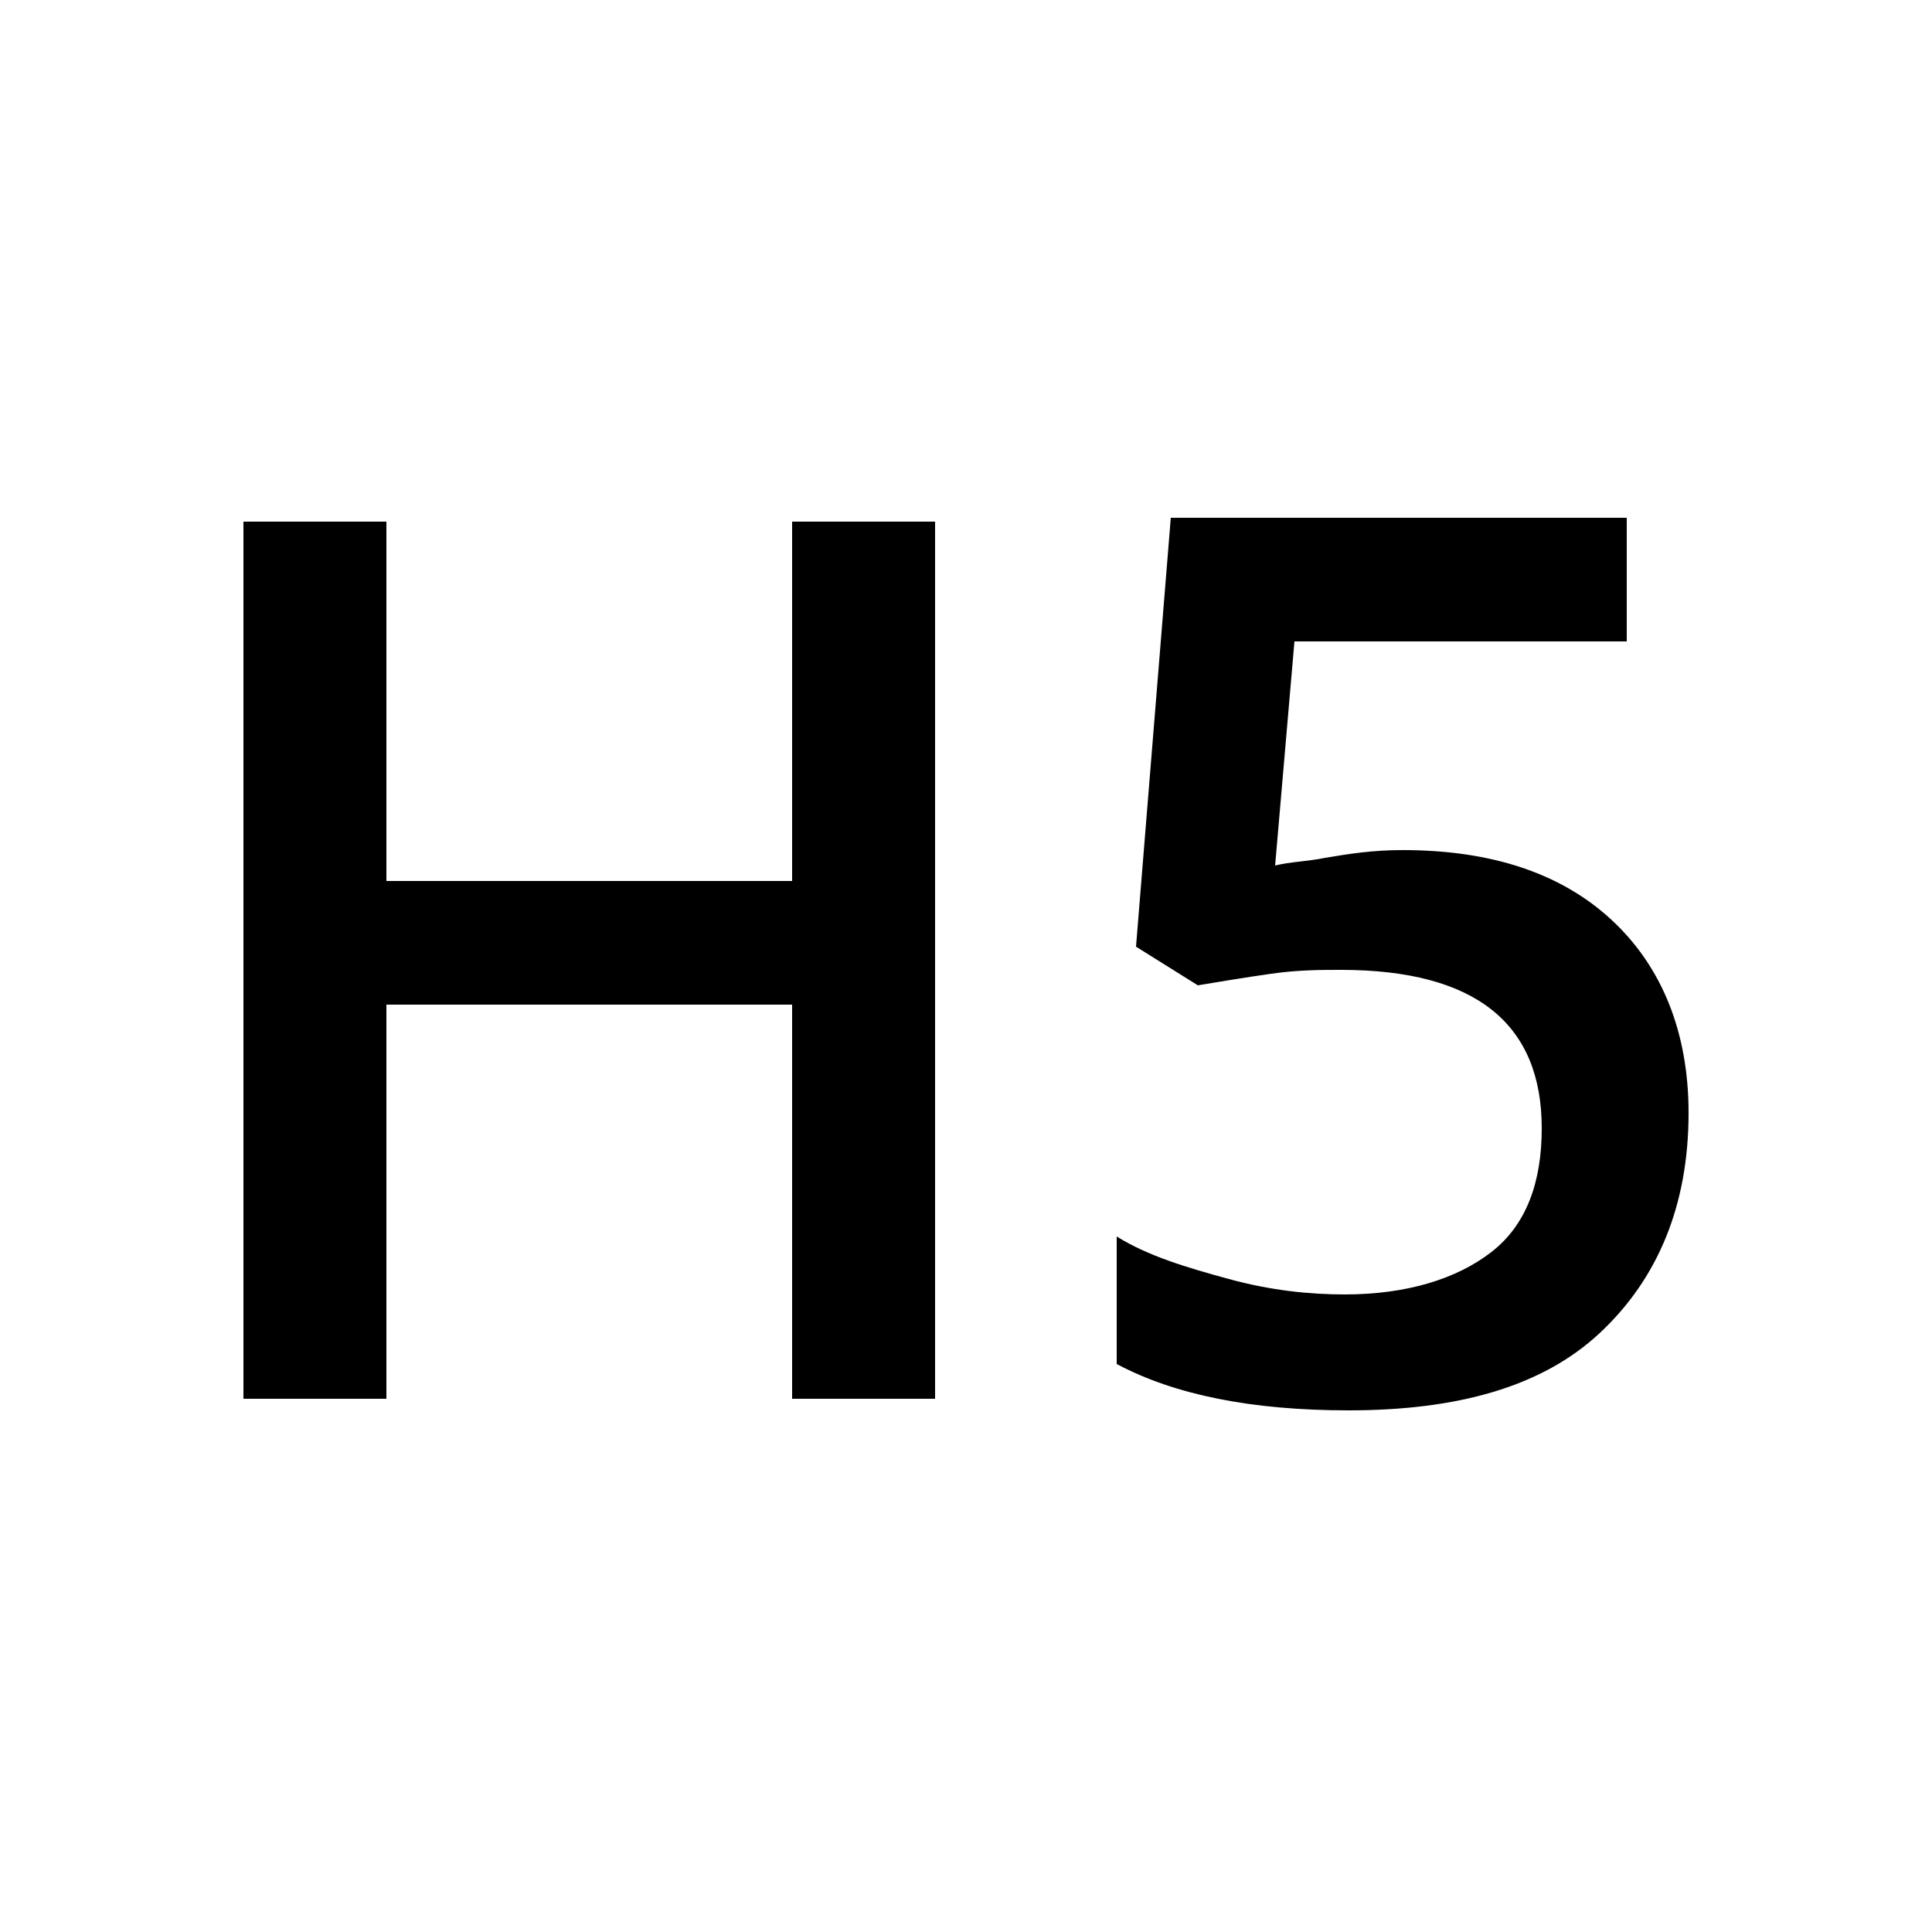
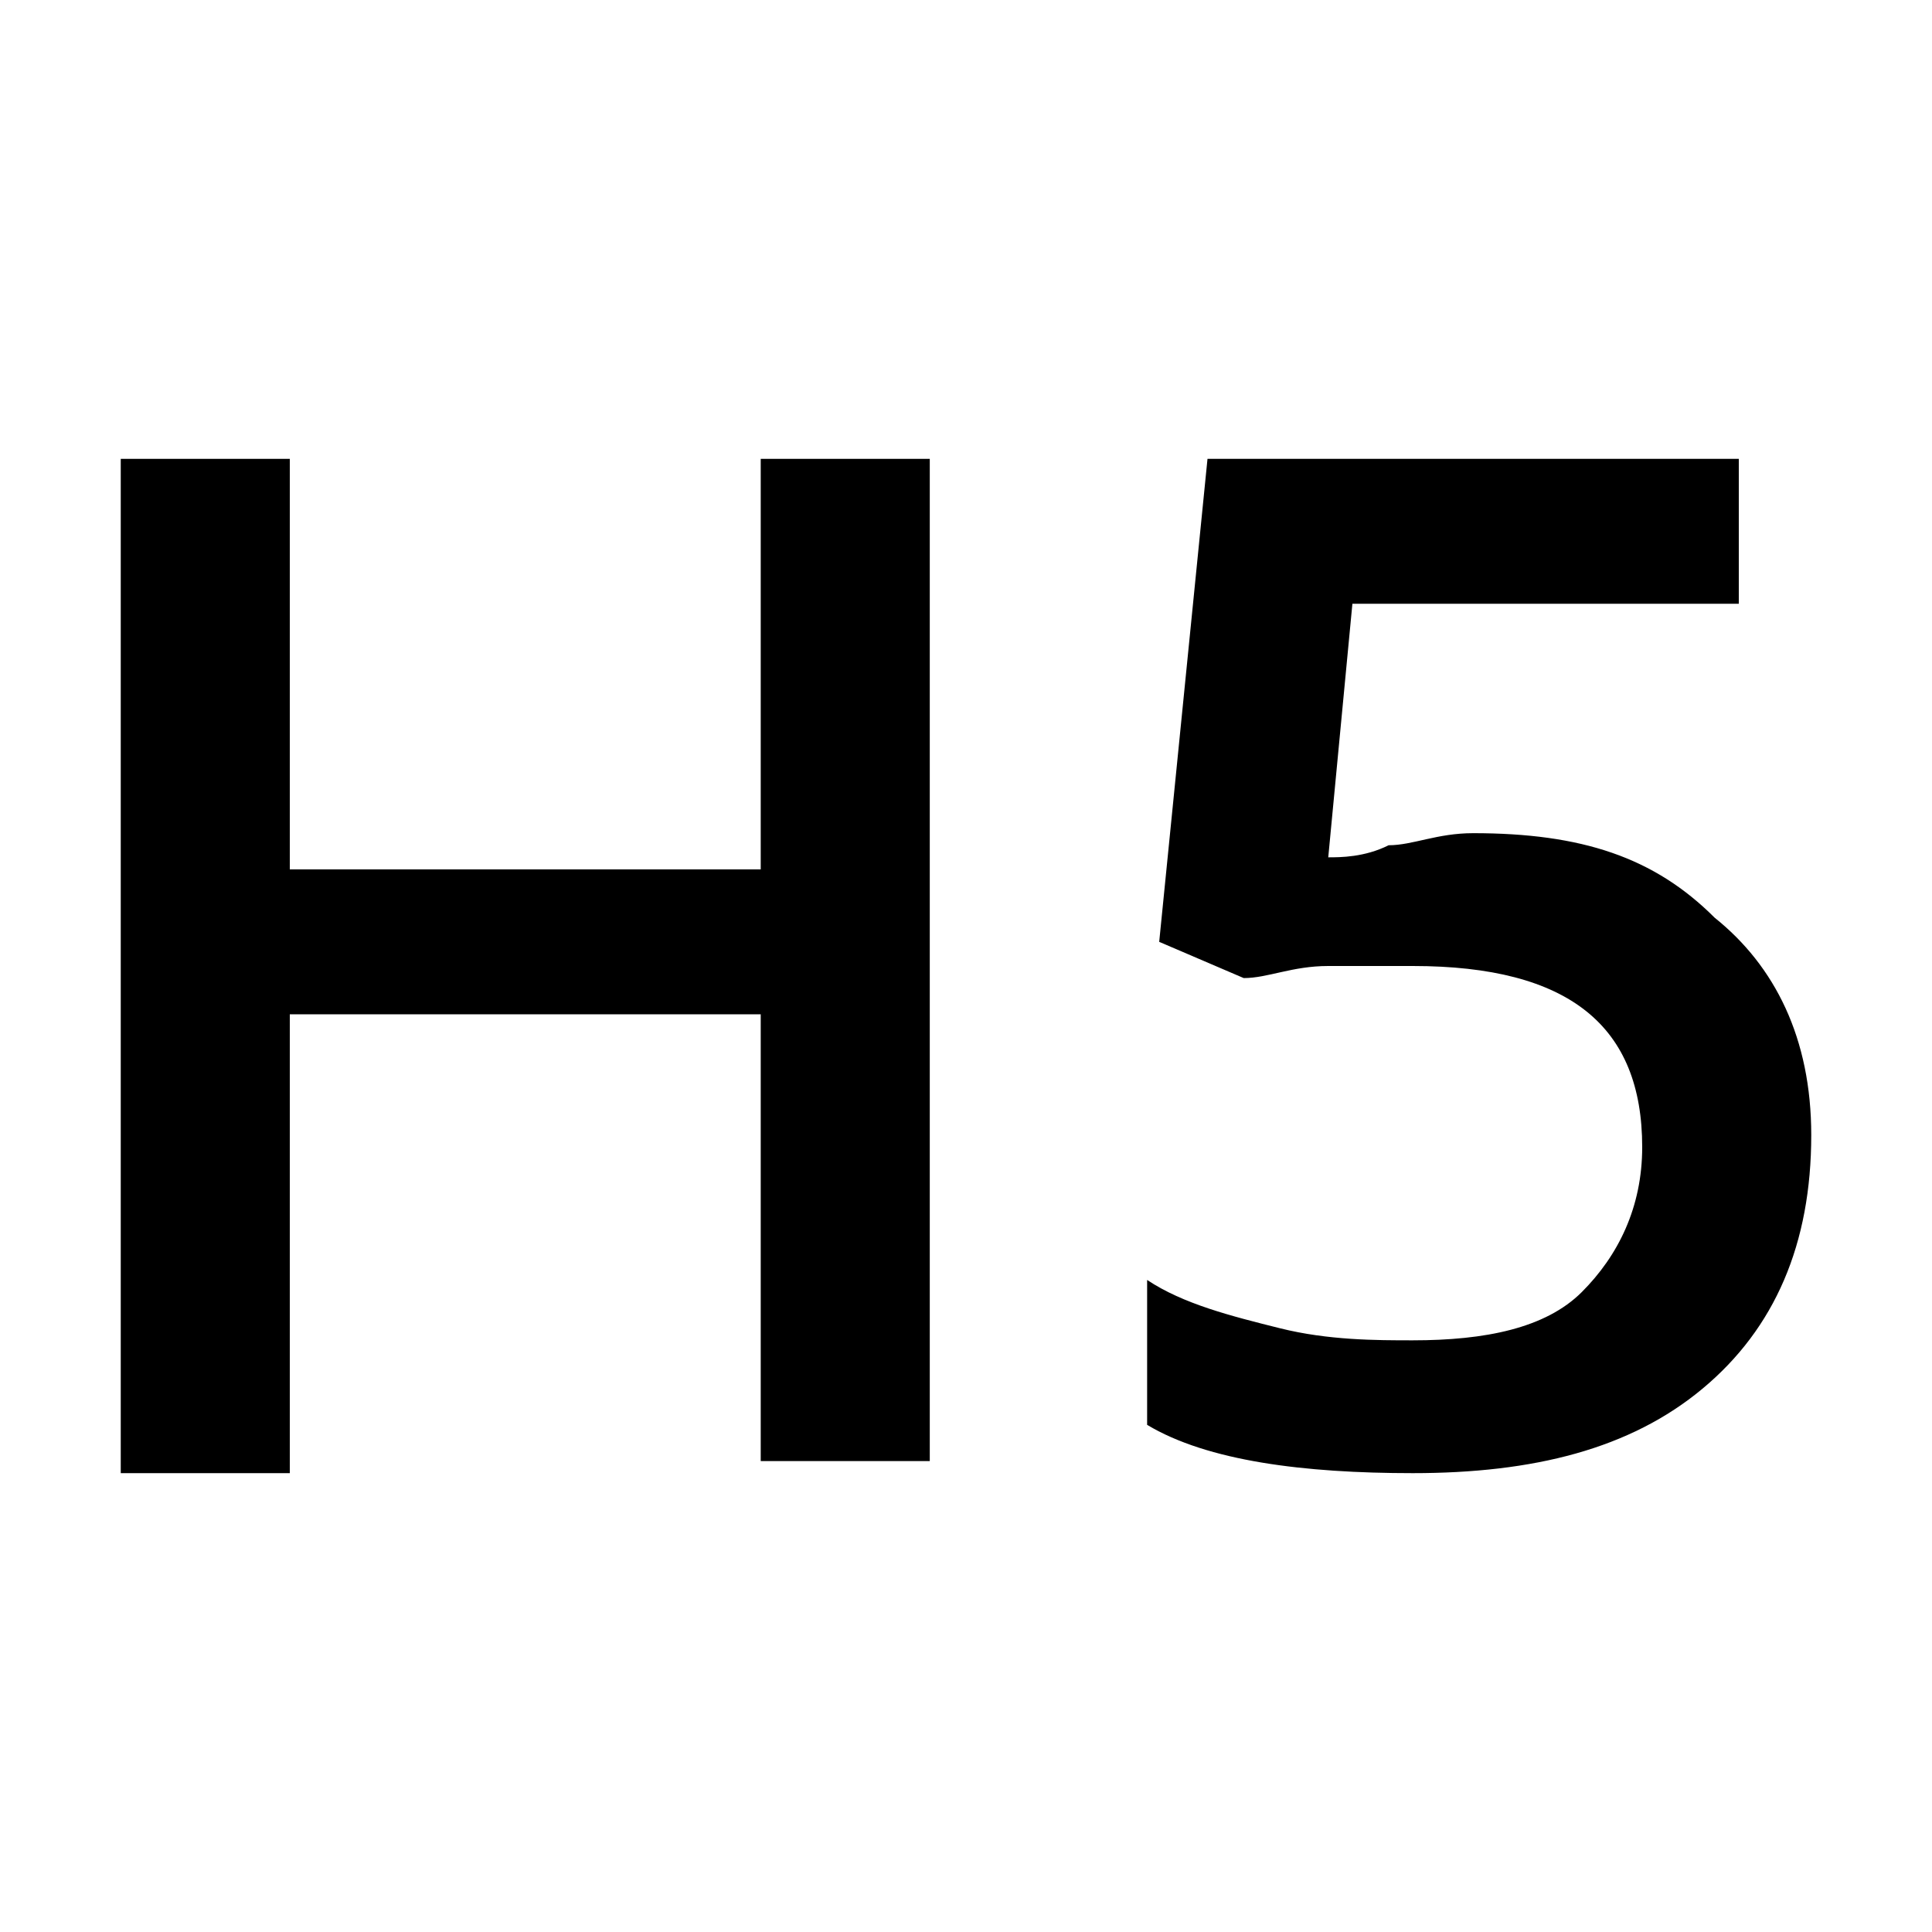
- <svg xmlns="http://www.w3.org/2000/svg" version="1.1" id="Layer_1" x="0px" y="0px" viewBox="0 0 50 50" style="enable-background:new 0 0 50 50;" xml:space="preserve">
-   <path d="M24.2,36.2h-3.7V26H10v10.2H6.3V13.5H10v9.3h10.5v-9.3h3.7V36.2z" />
-   <path d="M36.3,22c2.3,0,4.1,0.6,5.4,1.8c1.3,1.2,2,2.9,2,5c0,2.4-0.8,4.3-2.3,5.7s-3.7,2-6.5,2c-2.5,0-4.5-0.4-6-1.2V32  c0.8,0.5,1.8,0.8,2.9,1.1s2.1,0.4,3,0.4c1.6,0,2.9-0.4,3.8-1.1c0.9-0.7,1.3-1.8,1.3-3.2c0-2.7-1.7-4.1-5.2-4.1c-0.5,0-1.1,0-1.8,0.1  c-0.7,0.1-1.3,0.2-1.9,0.3l-1.6-1l0.9-11.1h11.8v3.2h-8.6L33,22.4c0.4-0.1,0.8-0.1,1.3-0.2C34.9,22.1,35.5,22,36.3,22z" />
+ <svg xmlns="http://www.w3.org/2000/svg" version="1.1" id="Layer_1" x="0px" y="0px" viewBox="0 0 16 16" style="enable-background:new 0 0 16 16;" xml:space="preserve">
+   <path d="M7.7,12.1H6.3V8.4H2.4v3.8H1V3.8h1.4v3.4h3.9V3.8h1.4V12.1z" />
+   <path d="M12.2,6.9c0.9,0,1.5,0.2,2,0.7C14.7,8,15,8.6,15,9.4c0,0.9-0.3,1.6-0.9,2.1c-0.6,0.5-1.4,0.7-2.4,0.7  c-0.9,0-1.7-0.1-2.2-0.4v-1.2c0.3,0.2,0.7,0.3,1.1,0.4c0.4,0.1,0.8,0.1,1.1,0.1c0.6,0,1.1-0.1,1.4-0.4c0.3-0.3,0.5-0.7,0.5-1.2  c0-1-0.6-1.5-1.9-1.5c-0.2,0-0.4,0-0.7,0s-0.5,0.1-0.7,0.1L9.6,7.8L10,3.8h4.4v1.2h-3.2L11,7.1c0.1,0,0.3,0,0.5-0.1  C11.7,7,11.9,6.9,12.2,6.9z" />
</svg>
